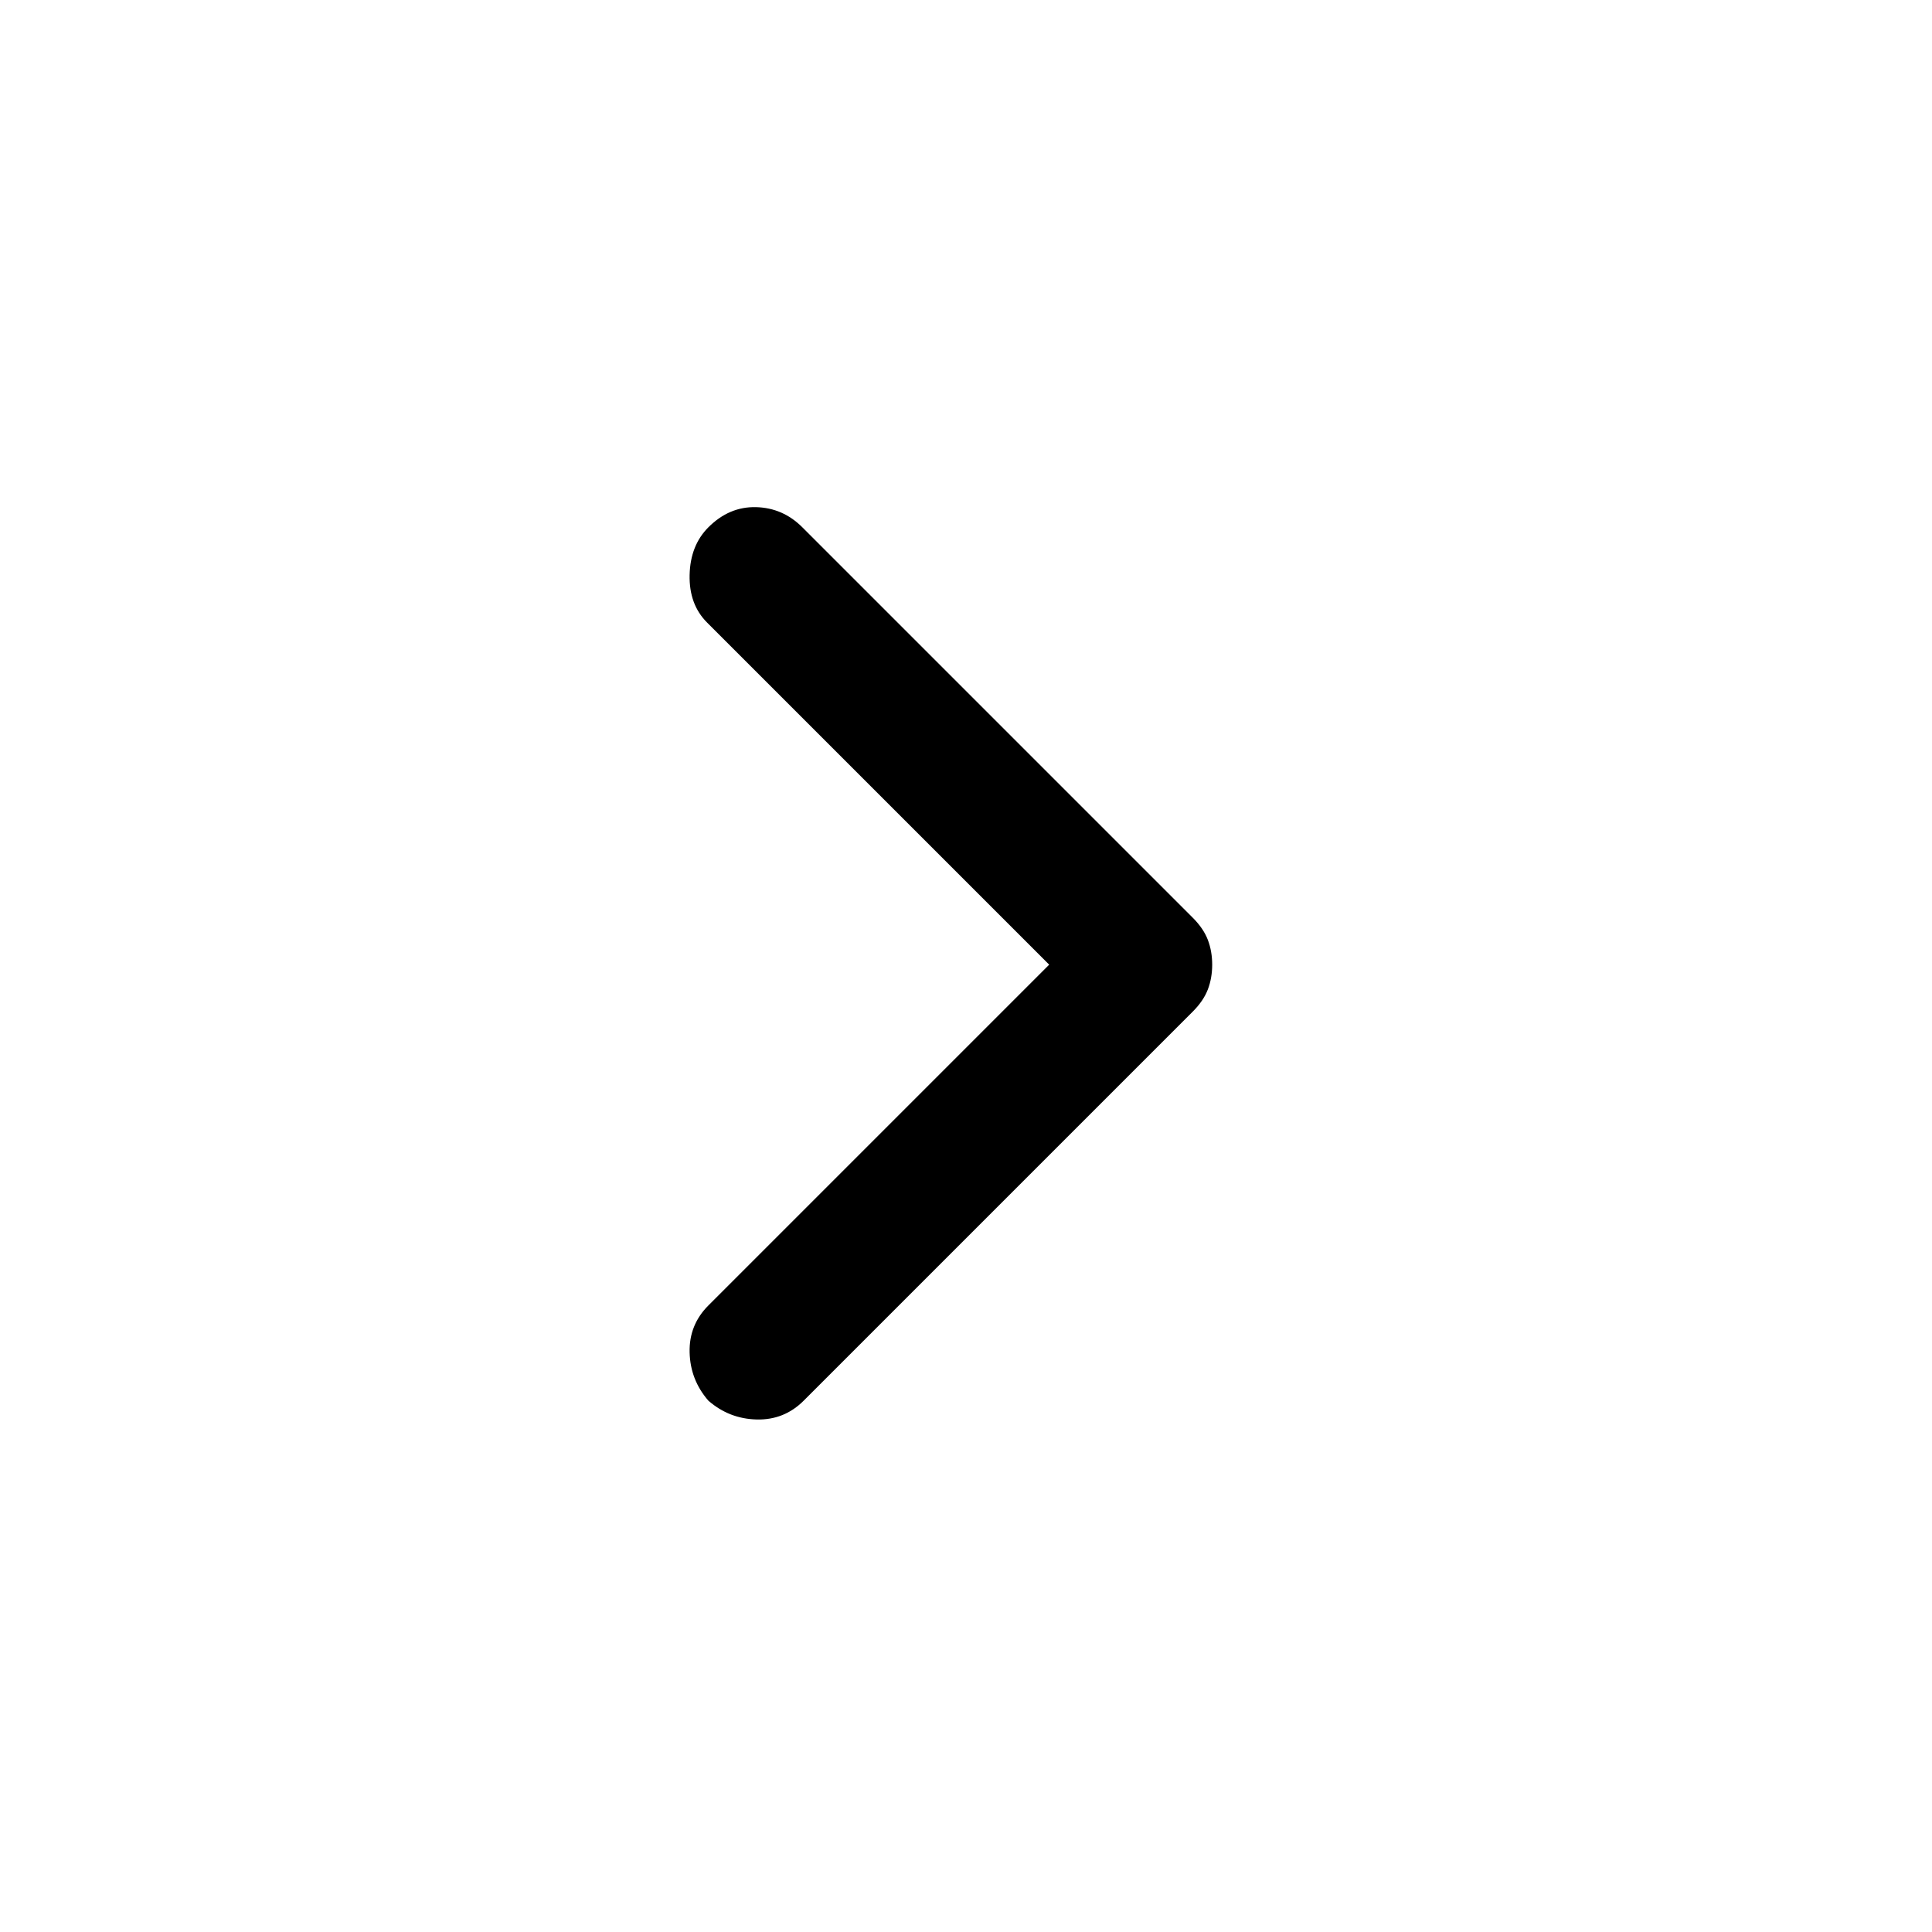
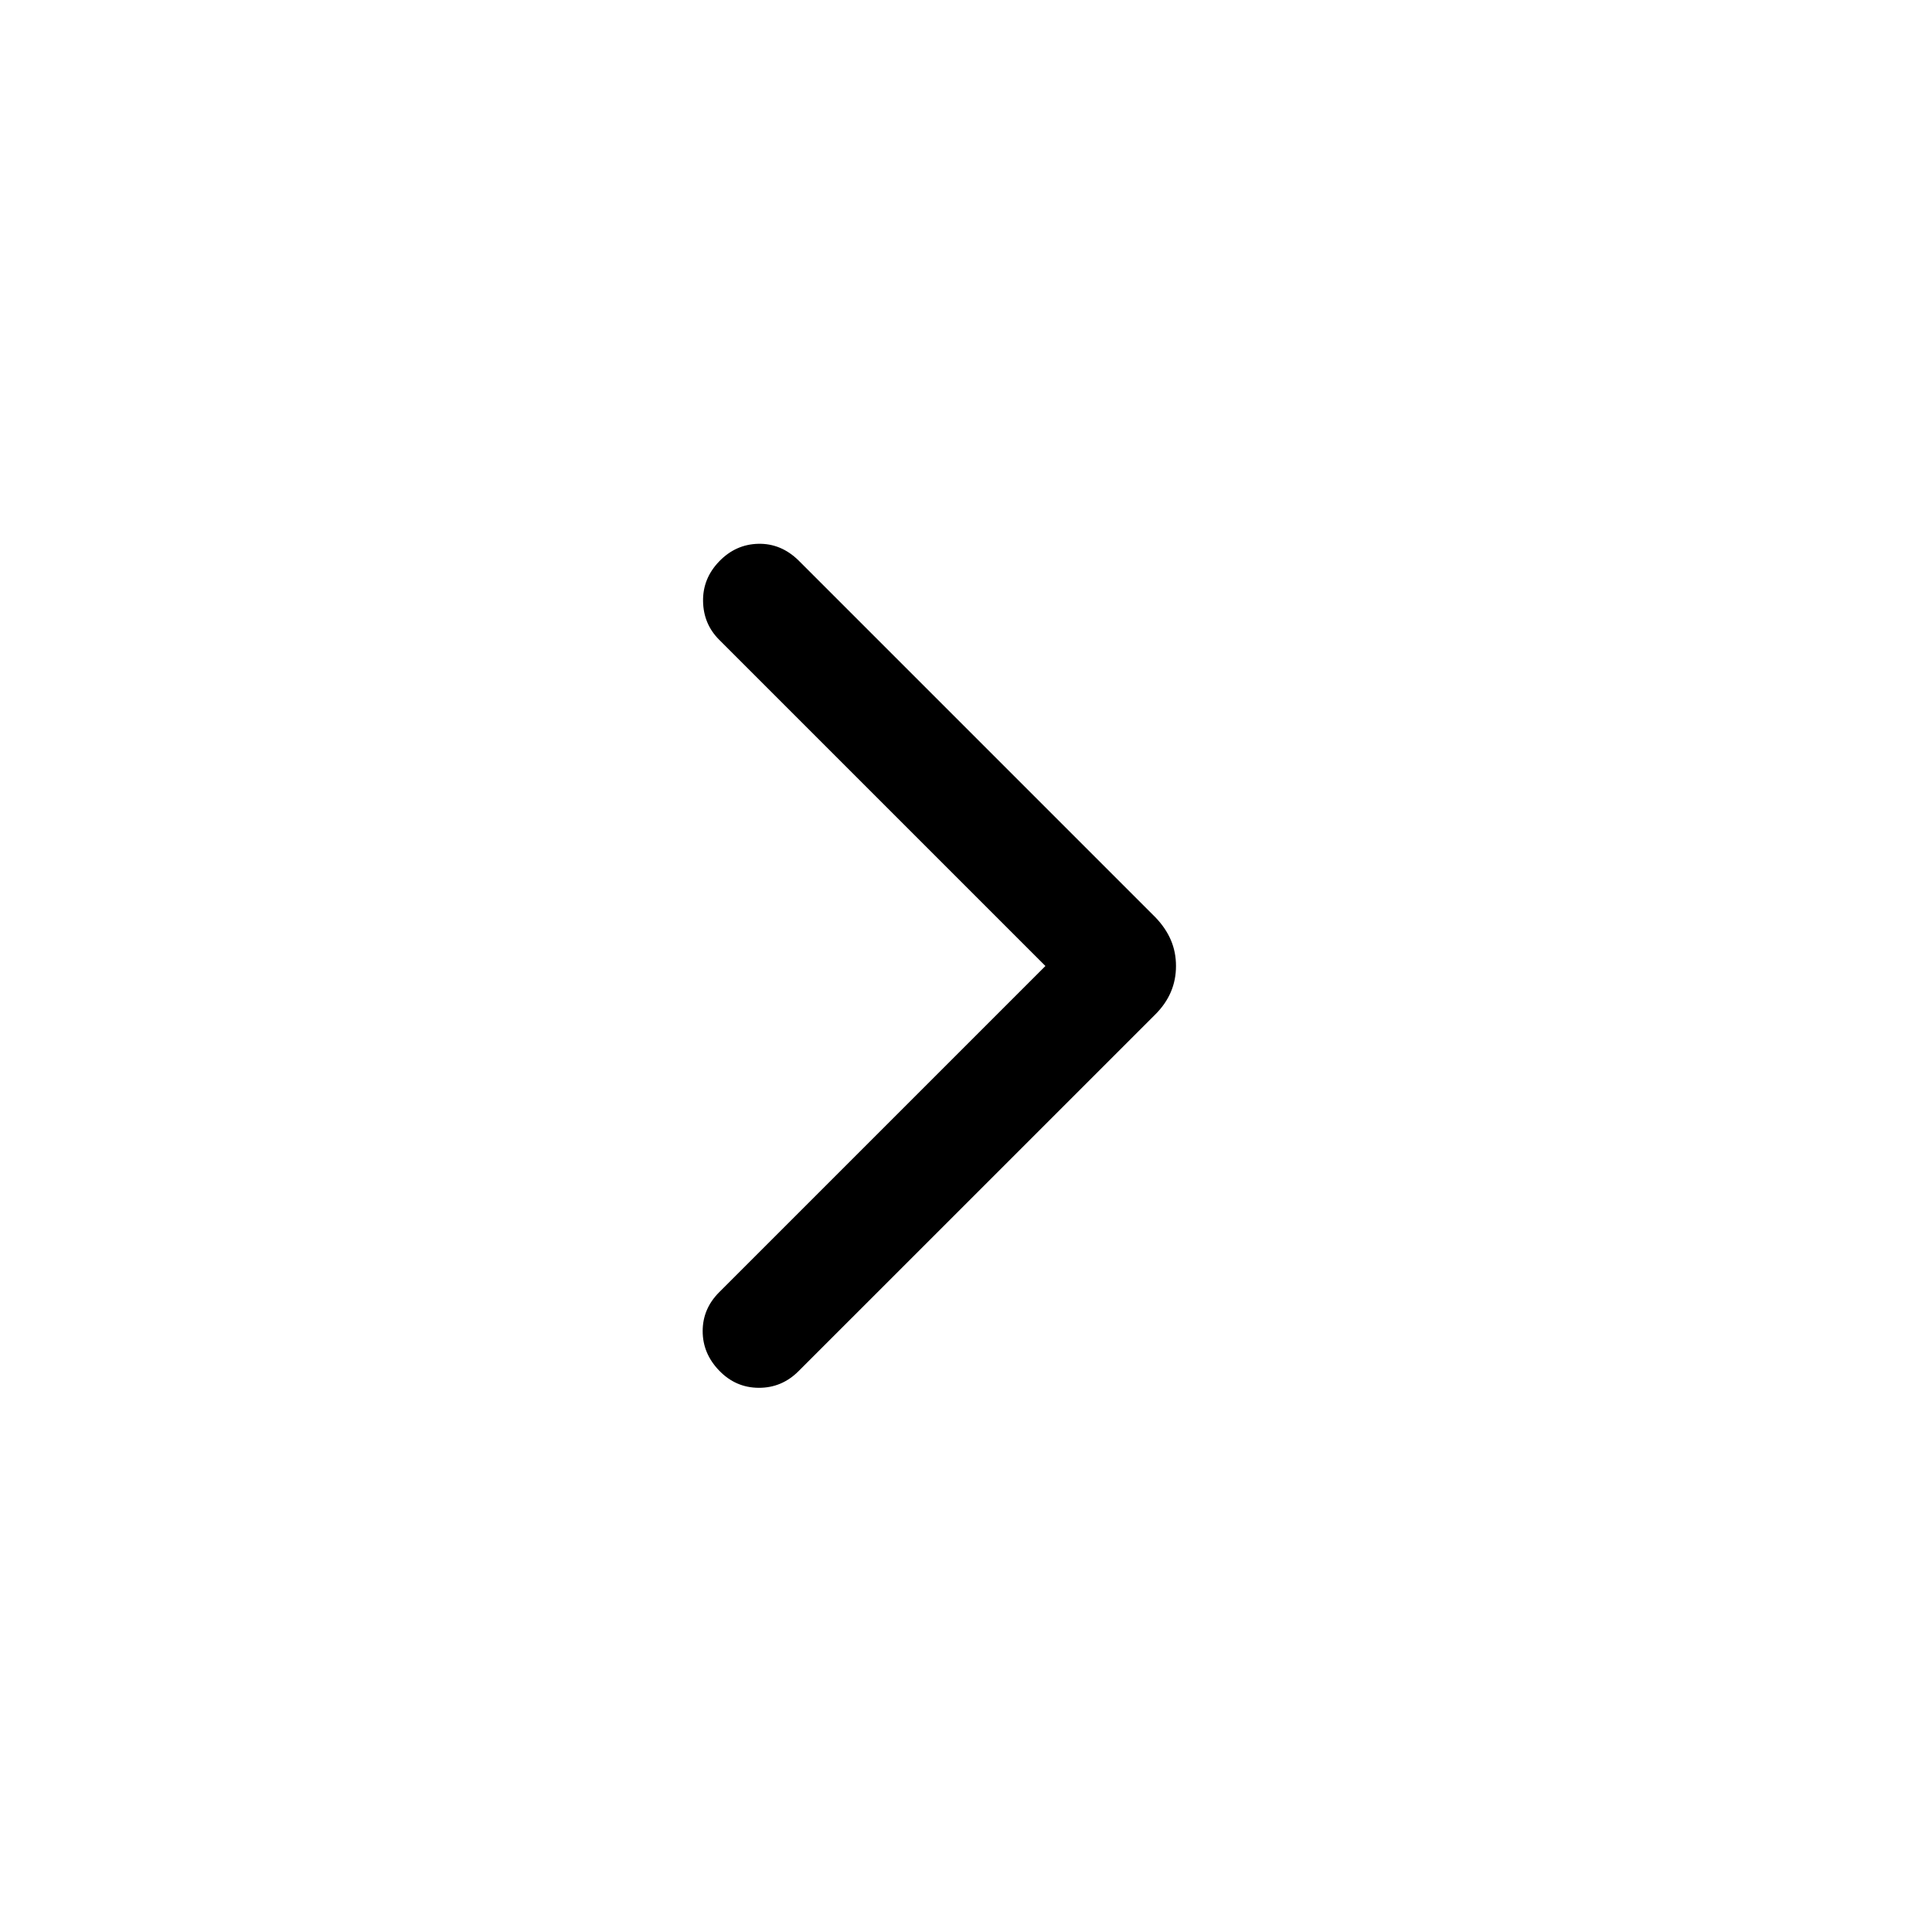
- <svg xmlns="http://www.w3.org/2000/svg" height="40" viewBox="0 96 960 960" width="40">
-   <path d="M352 792q-9-10.333-9.333-24-.334-13.666 9.333-23.333l169.334-169.334-170.001-170q-9-9-8.666-23.667Q343 367 352 358q10.333-10.333 23.667-10 13.333.333 23 10l194 194q5.333 5.333 7.5 11 2.166 5.667 2.166 12.333 0 6.667-2.166 12.334-2.167 5.666-7.5 11L399.333 792q-9.666 9.667-23.333 9.333Q362.333 801 352 792Z" />
+ <svg xmlns="http://www.w3.org/2000/svg" viewBox="0 -960 960 960">
+   <path d="M519.463-480 357.359-642.103q-7.82-7.82-8.012-19.128-.193-11.307 8-19.807 8.192-8.5 19.461-8.75 11.269-.25 19.961 8.25l177.346 177.346q5.115 5.308 7.673 11.288 2.557 5.981 2.557 12.904t-2.564 12.923q-2.565 5.999-7.697 11.13L396.8-278.684q-8.339 8.337-19.8 8.28-11.461-.058-19.653-8.558-8.193-8.5-8.193-19.615 0-11.115 8.205-19.32L519.463-480Z" />
</svg>
